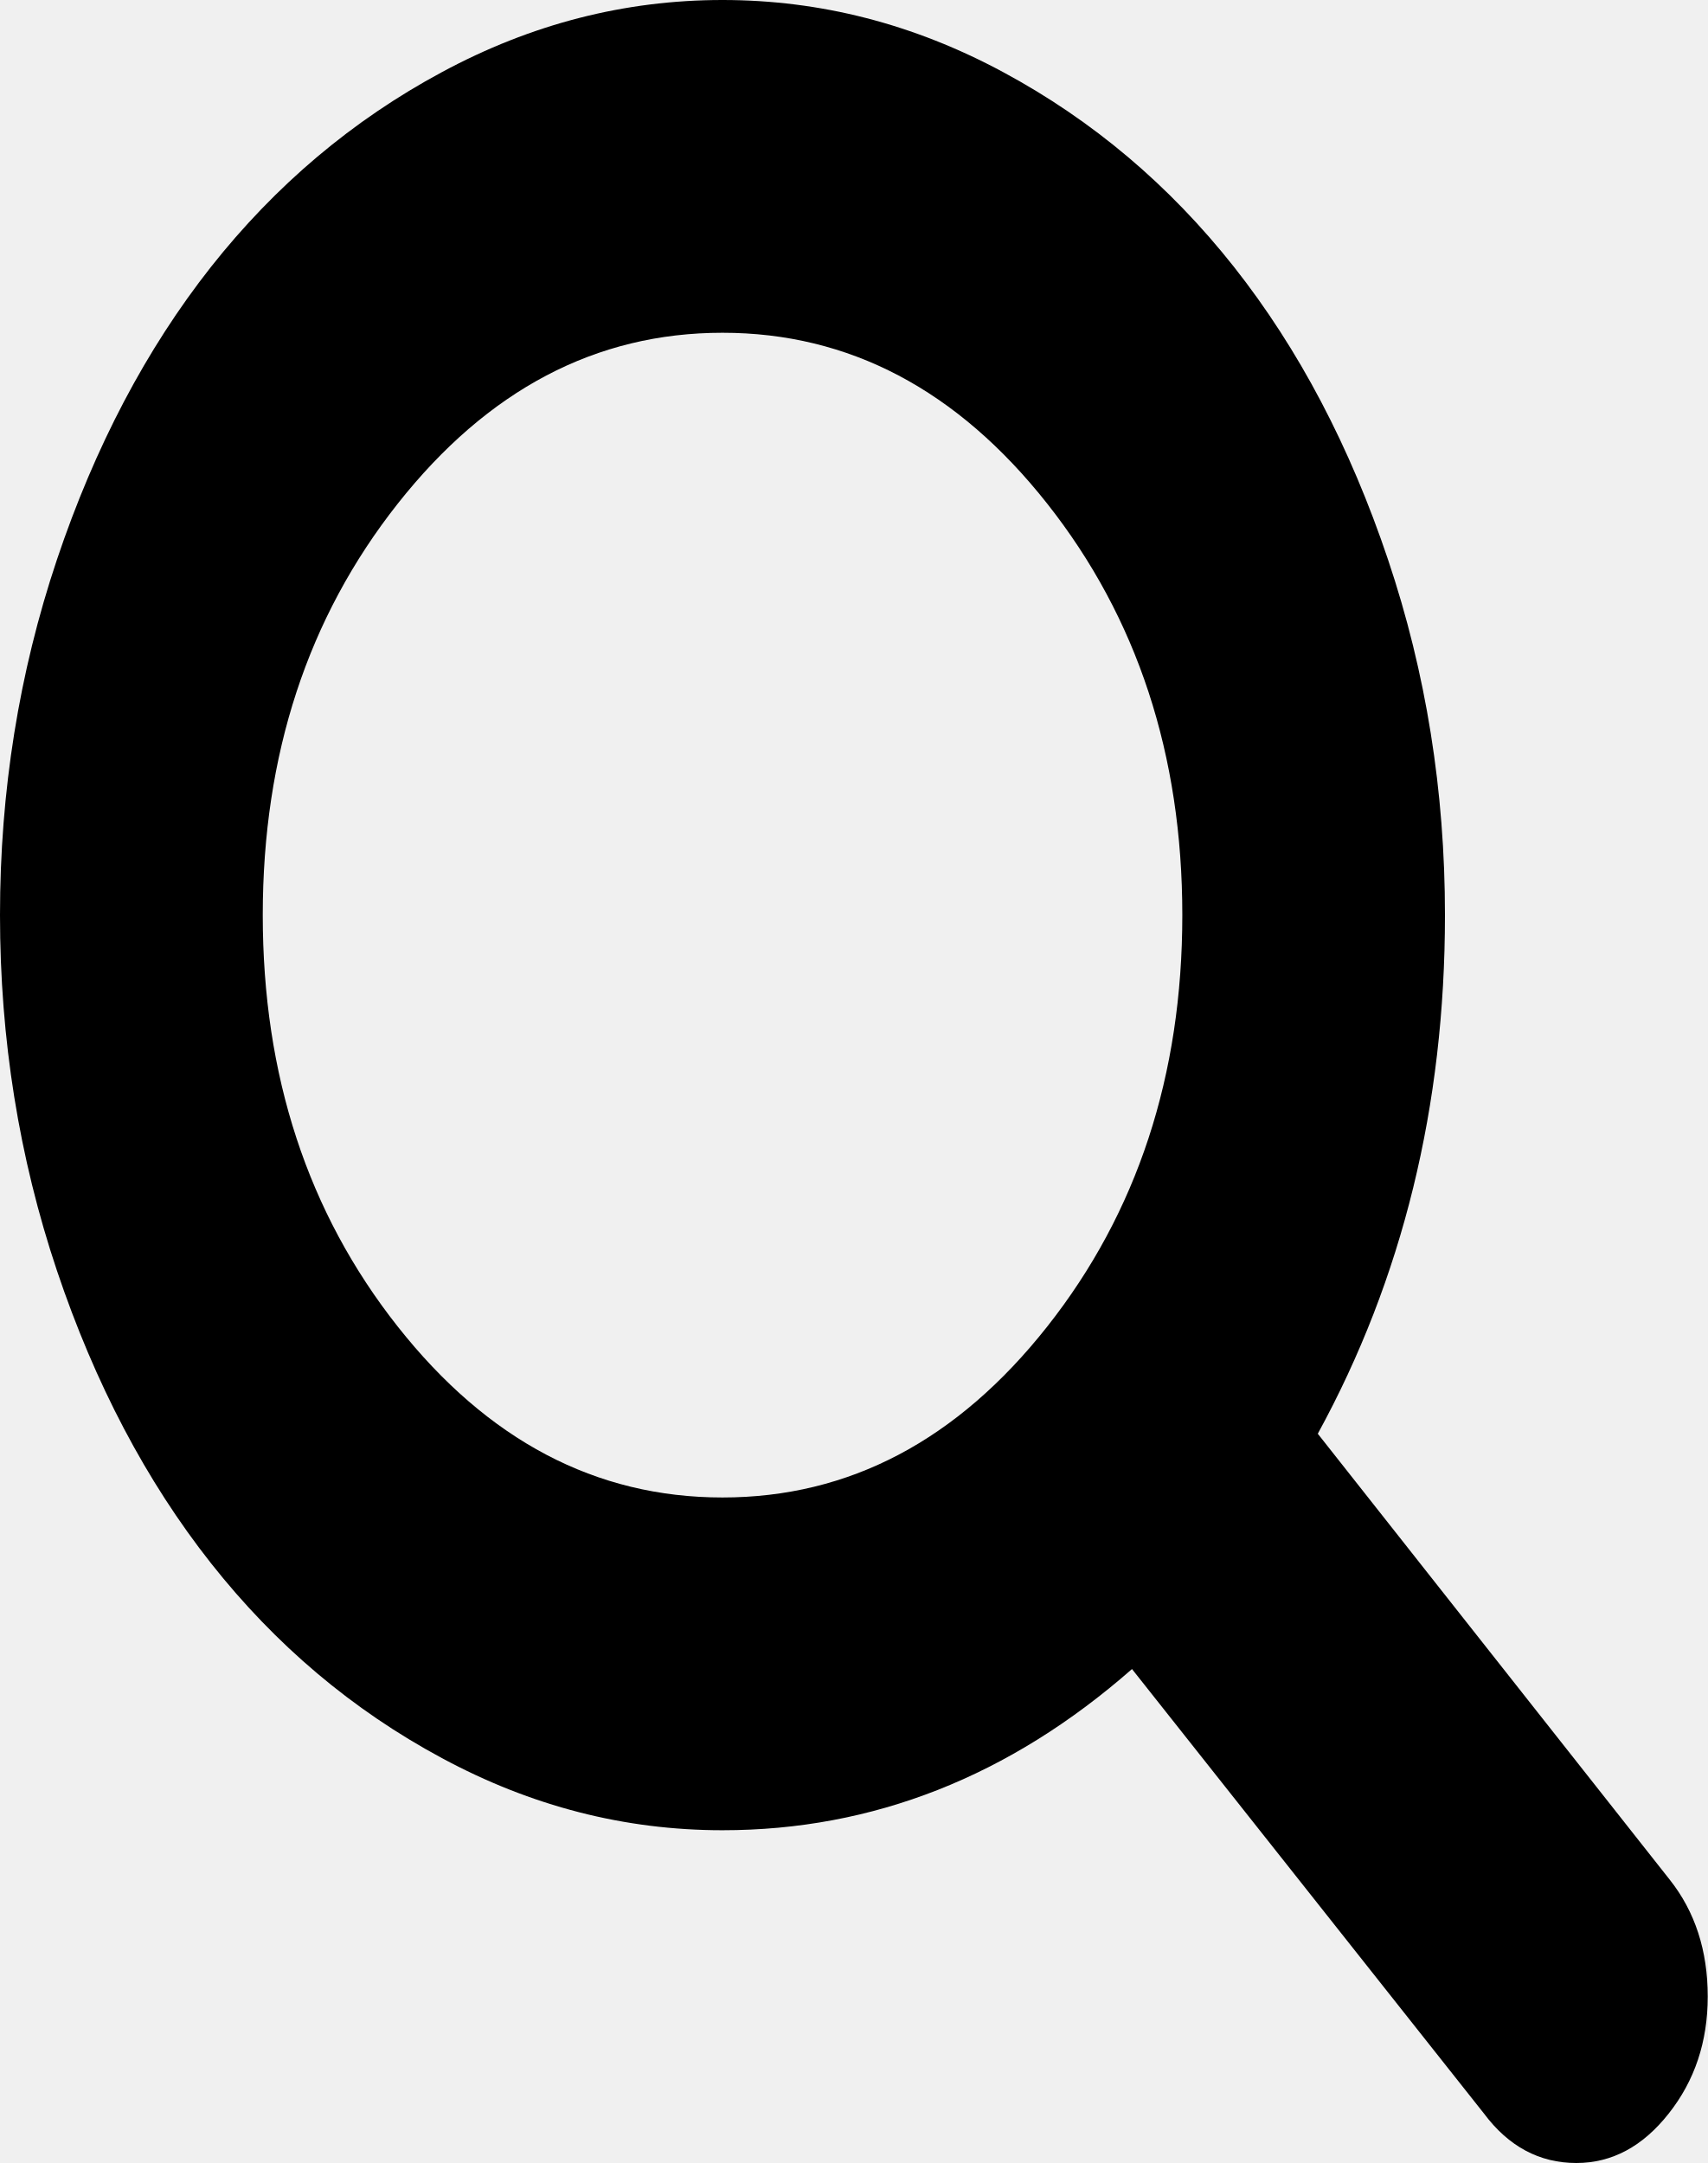
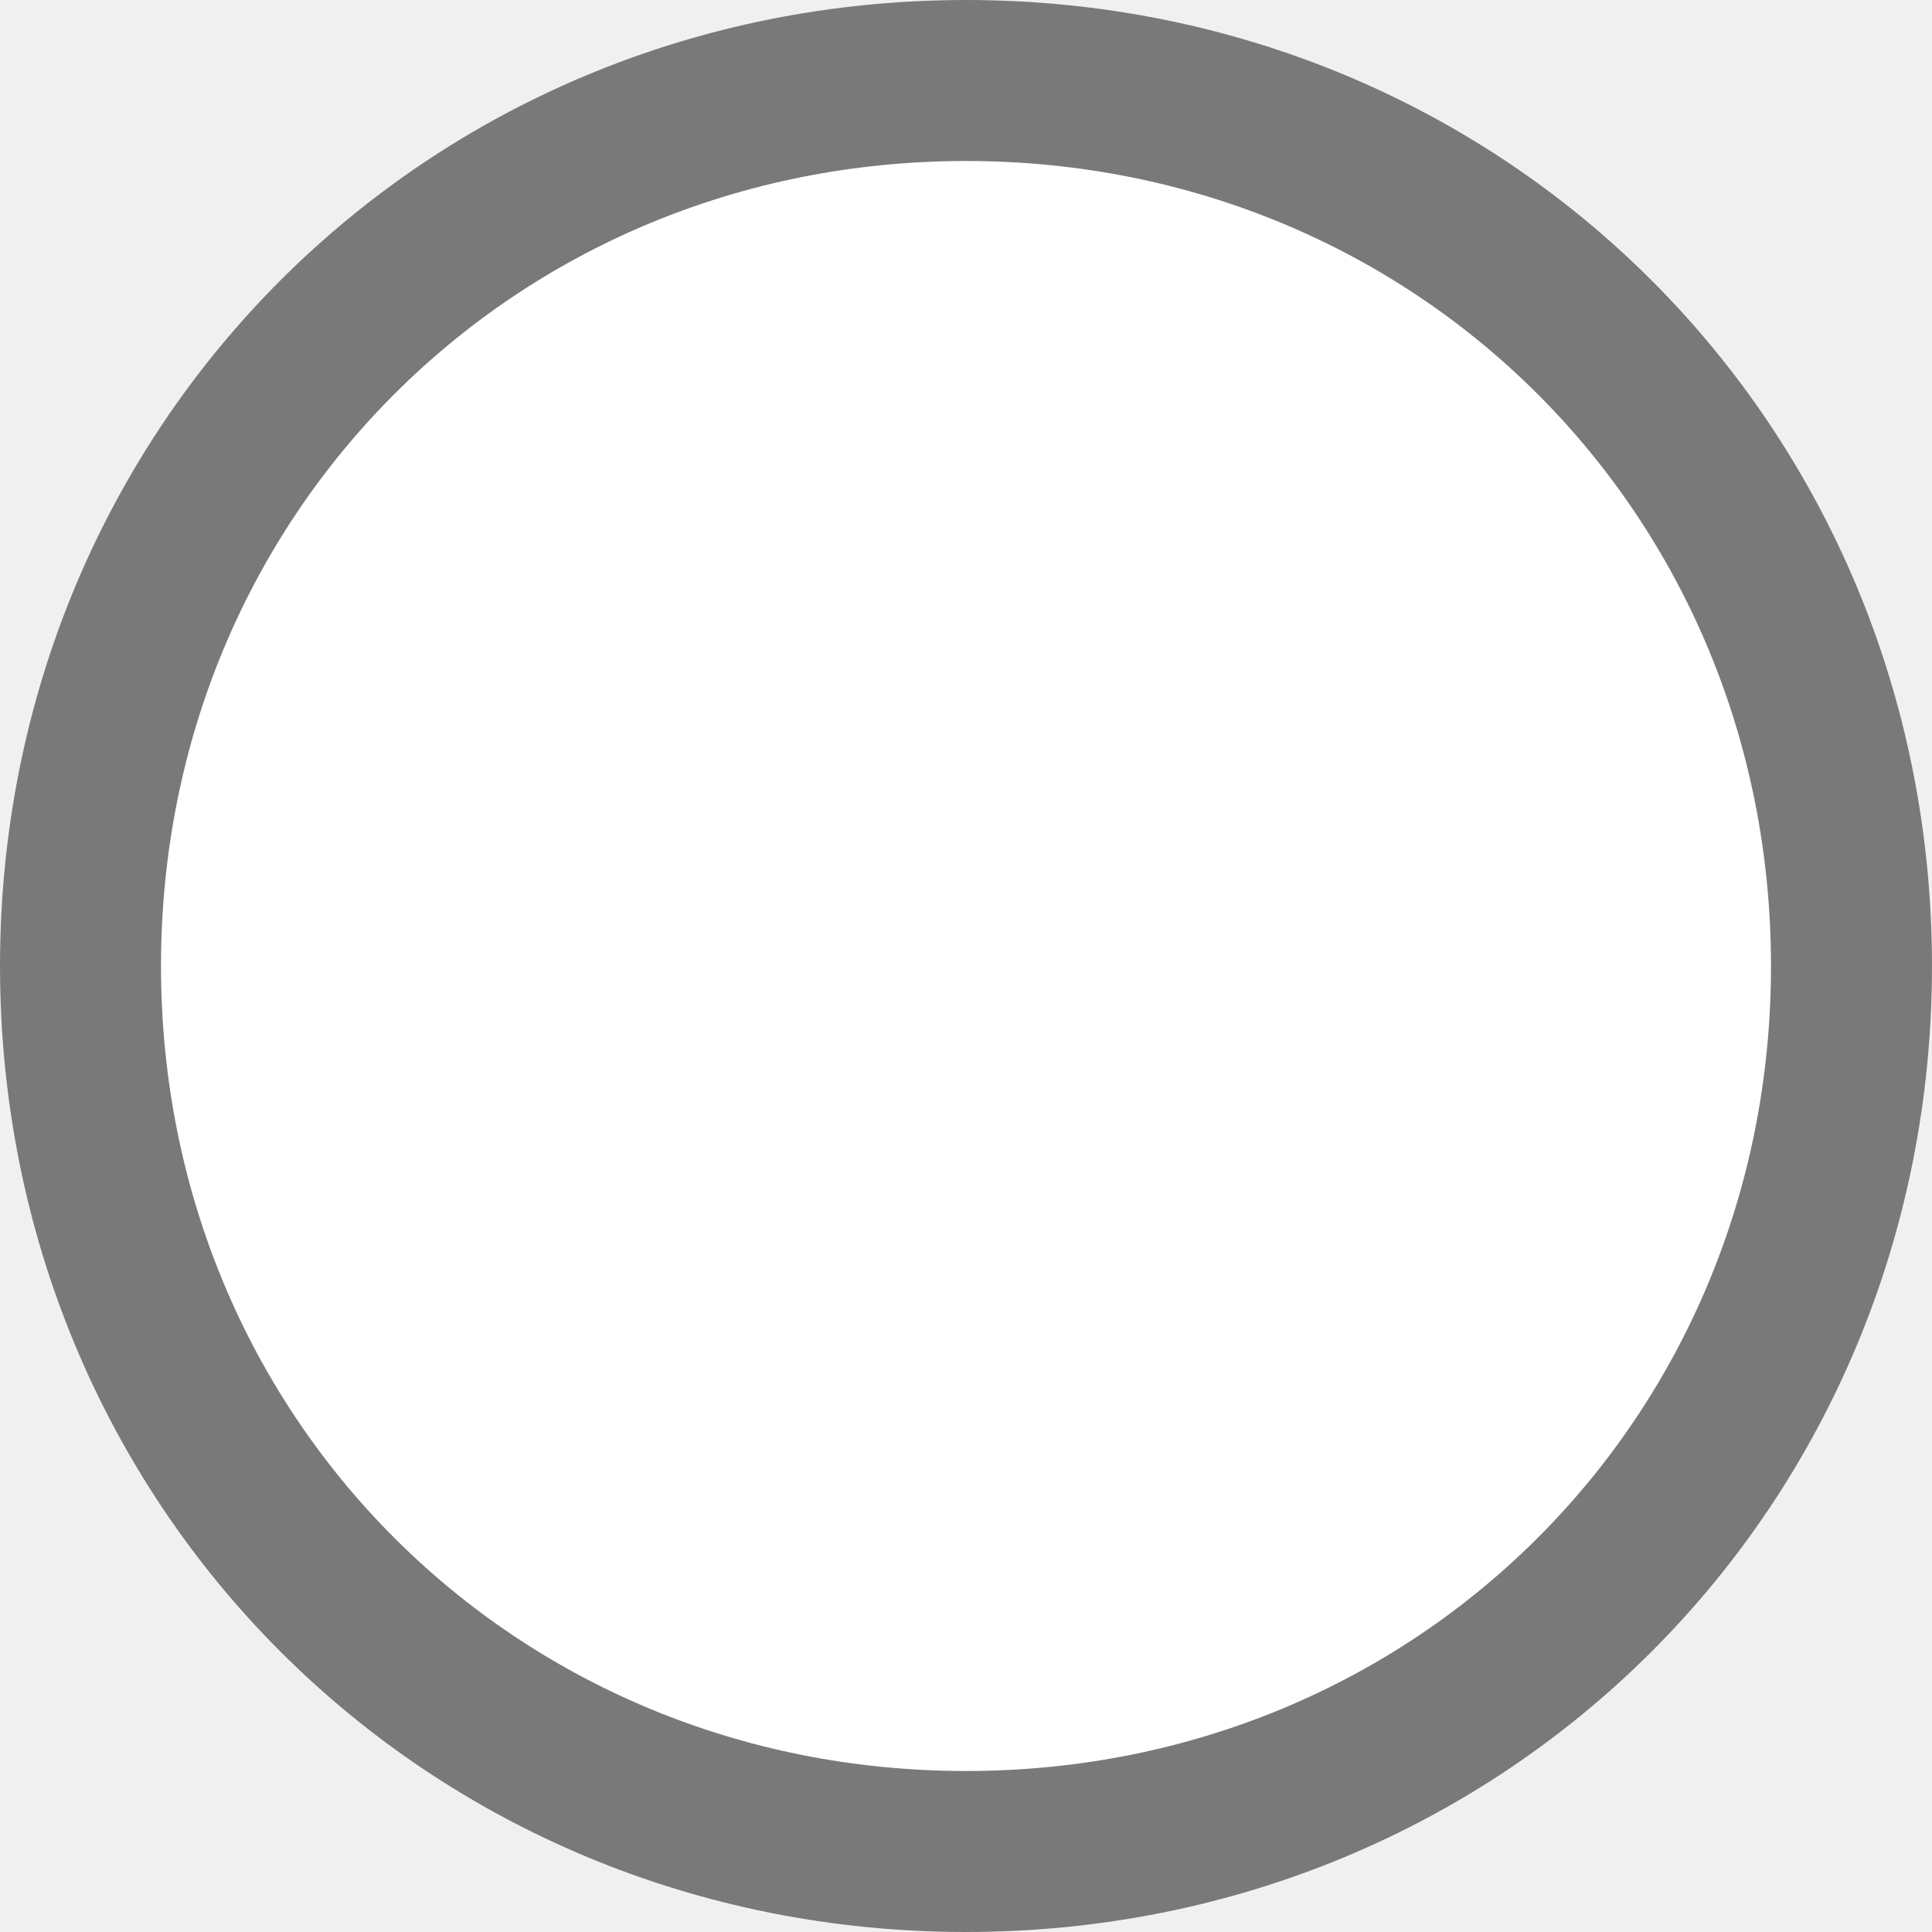
- <svg xmlns="http://www.w3.org/2000/svg" version="1.1" width="15px" height="19px">
-   <g transform="matrix(1 0 0 1 -294 -148 )">
-     <path d="M 9.199 11.652  C 9.989 10.651  10.385 9.447  10.385 8.038  C 10.385 6.63  9.989 5.426  9.199 4.425  C 8.409 3.424  7.458 2.923  6.346 2.923  C 5.234 2.923  4.283 3.424  3.493 4.425  C 2.703 5.426  2.308 6.63  2.308 8.038  C 2.308 9.447  2.703 10.651  3.493 11.652  C 4.283 12.653  5.234 13.154  6.346 13.154  C 7.458 13.154  8.409 12.653  9.199 11.652  Z M 14.666 16.511  C 14.889 16.792  15 17.135  15 17.538  C 15 17.934  14.886 18.277  14.657 18.566  C 14.429 18.855  14.159 19  13.846 19  C 13.522 19  13.251 18.855  13.035 18.566  L 9.943 14.661  C 8.867 15.605  7.668 16.077  6.346 16.077  C 5.487 16.077  4.665 15.866  3.881 15.443  C 3.096 15.021  2.42 14.45  1.852 13.73  C 1.285 13.011  0.834 12.155  0.5 11.161  C 0.167 10.168  0 9.127  0 8.038  C 0 6.95  0.167 5.909  0.5 4.916  C 0.834 3.922  1.285 3.066  1.852 2.346  C 2.42 1.627  3.096 1.056  3.881 0.634  C 4.665 0.211  5.487 0  6.346 0  C 7.206 0  8.027 0.211  8.812 0.634  C 9.596 1.056  10.272 1.627  10.84 2.346  C 11.408 3.066  11.858 3.922  12.192 4.916  C 12.526 5.909  12.692 6.95  12.692 8.038  C 12.692 9.713  12.32 11.232  11.575 12.594  L 14.666 16.511  Z " fill-rule="nonzero" fill="#000000" stroke="none" transform="matrix(1 0 0 1 294 148 )" />
-   </g>
+ <svg xmlns="http://www.w3.org/2000/svg" version="1.1" width="12px" height="12px" viewBox="179 376  12 12">
+   <path d="M 185 376  C 188.36 376  191 378.64  191 382  C 191 385.36  188.36 388  185 388  C 181.64 388  179 385.36  179 382  C 179 378.64  181.64 376  185 376  Z " fill-rule="nonzero" fill="#ffffff" stroke="none" />
+   <path d="M 185 376.5  C 188.08 376.5  190.5 378.92  190.5 382  C 190.5 385.08  188.08 387.5  185 387.5  C 181.92 387.5  179.5 385.08  179.5 382  C 179.5 378.92  181.92 376.5  185 376.5  Z " stroke-width="1" stroke="#797979" fill="none" />
</svg>
